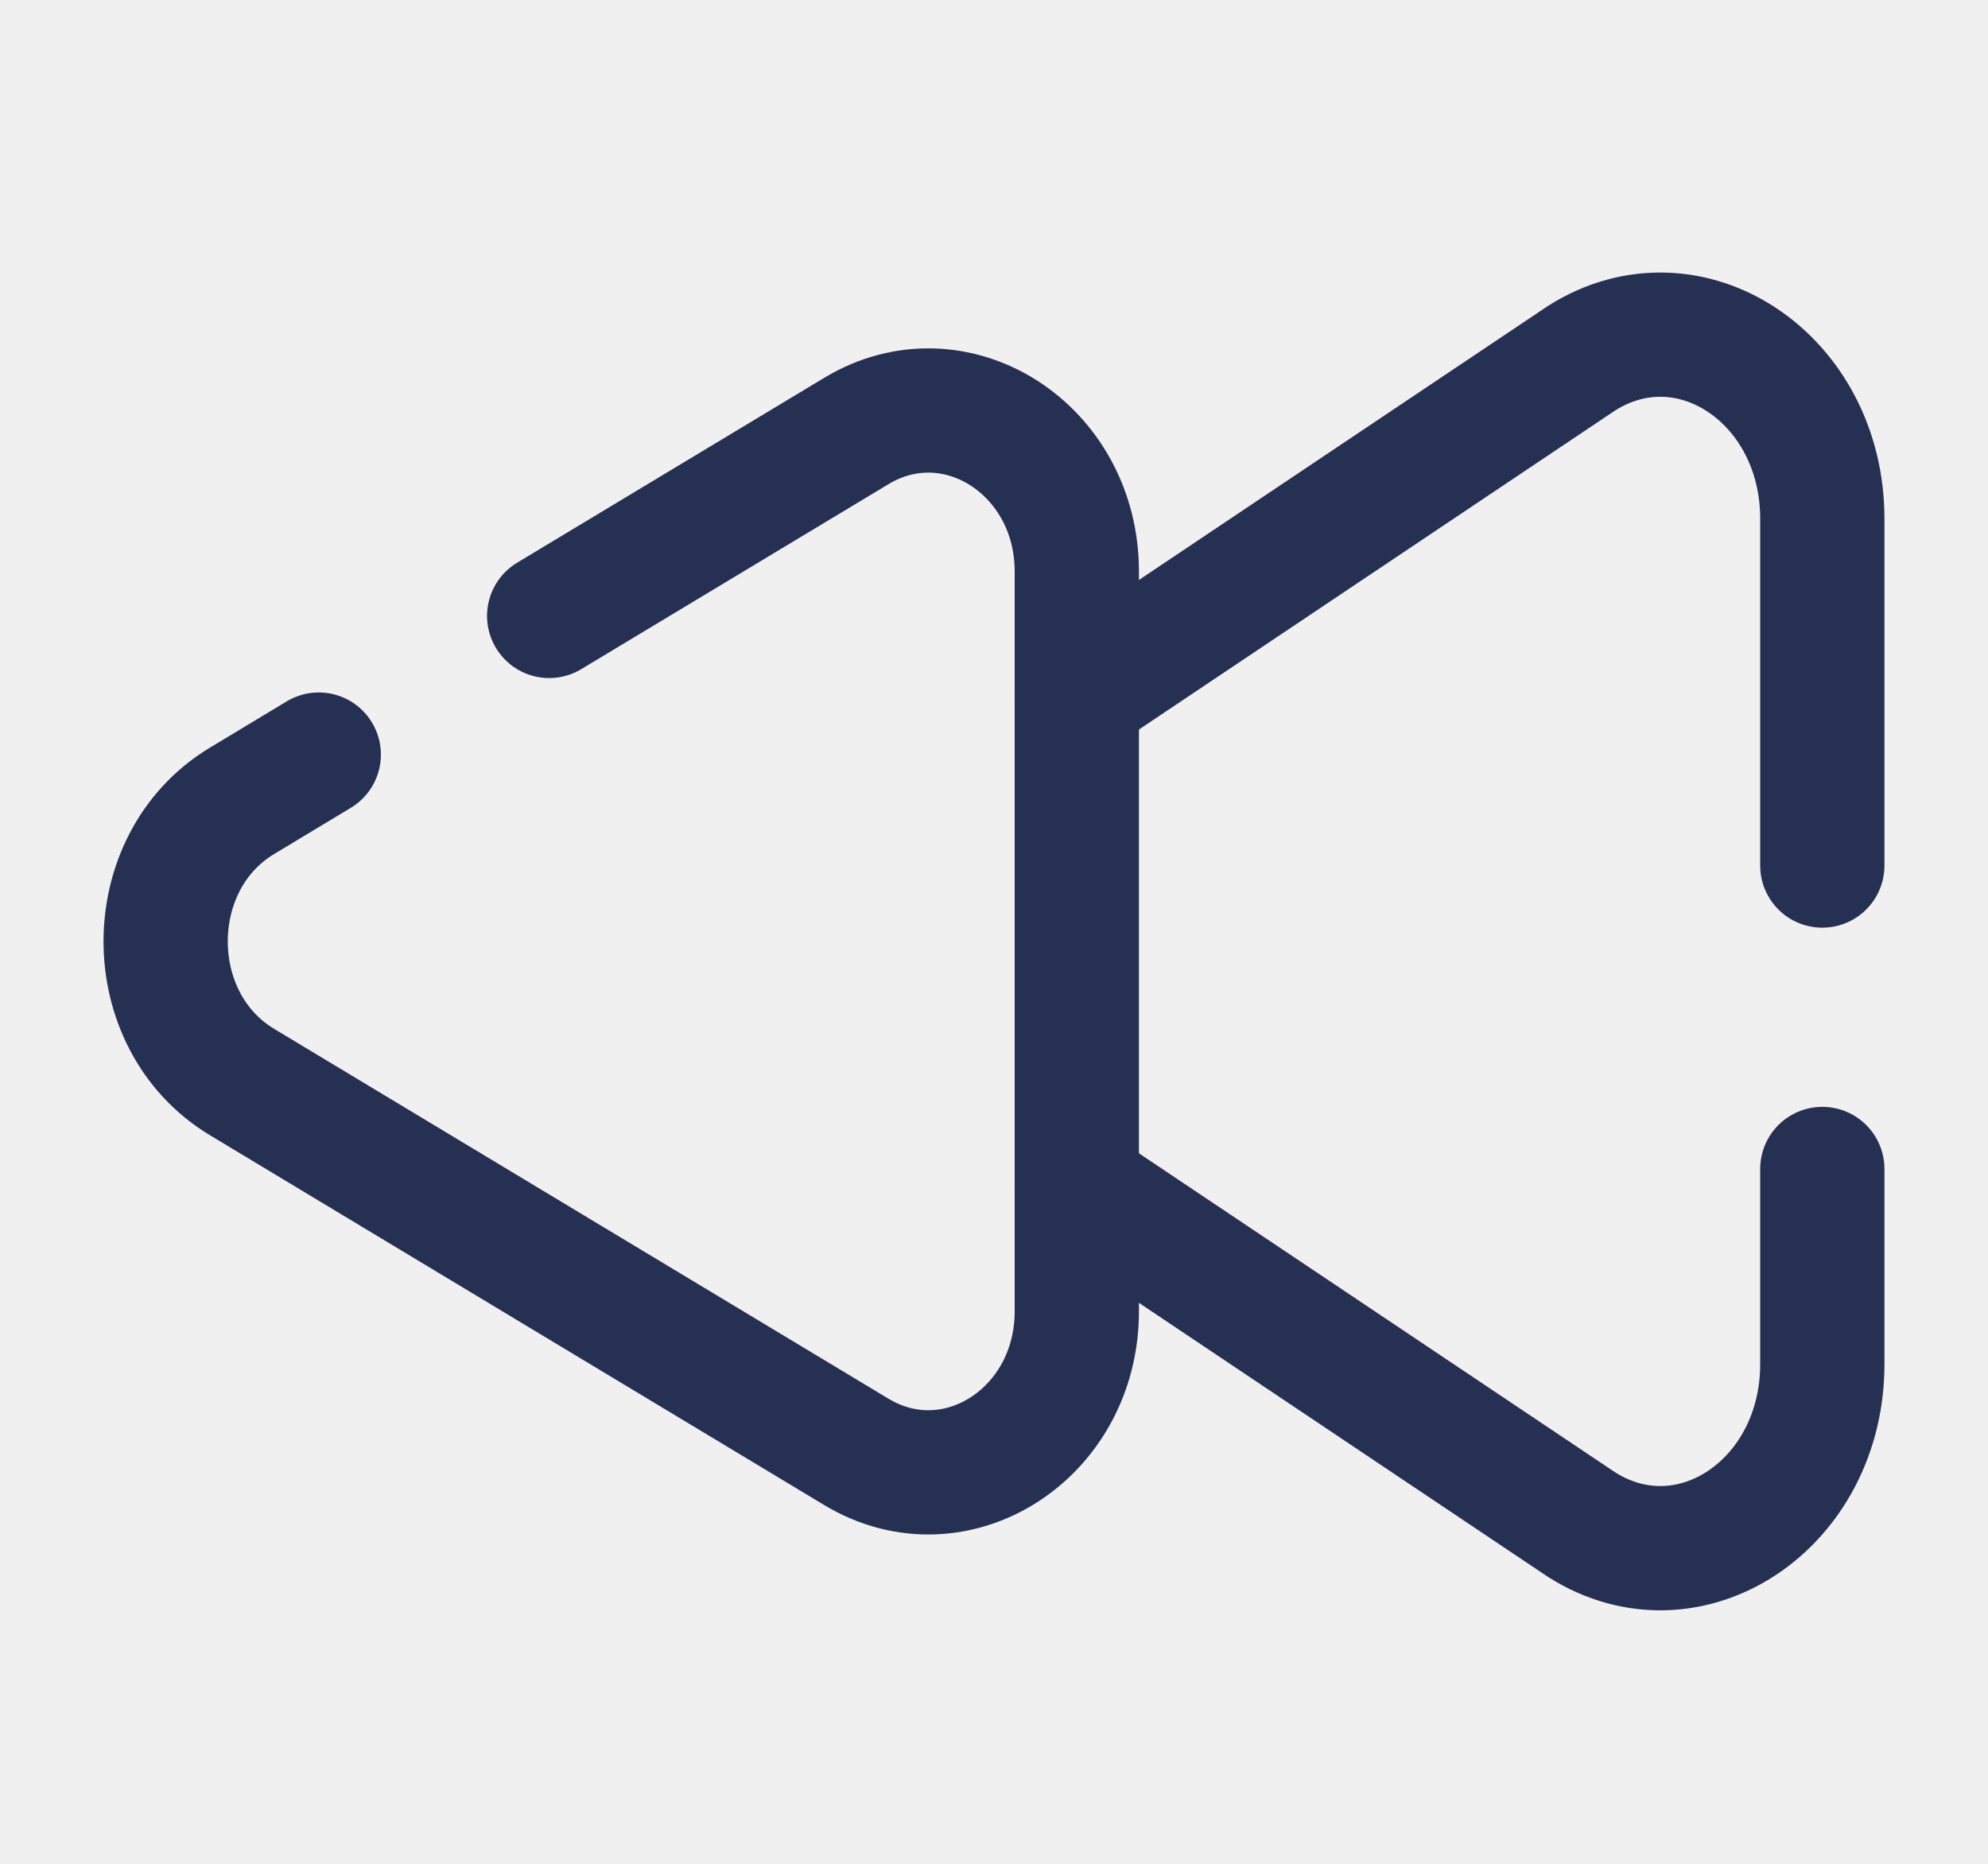
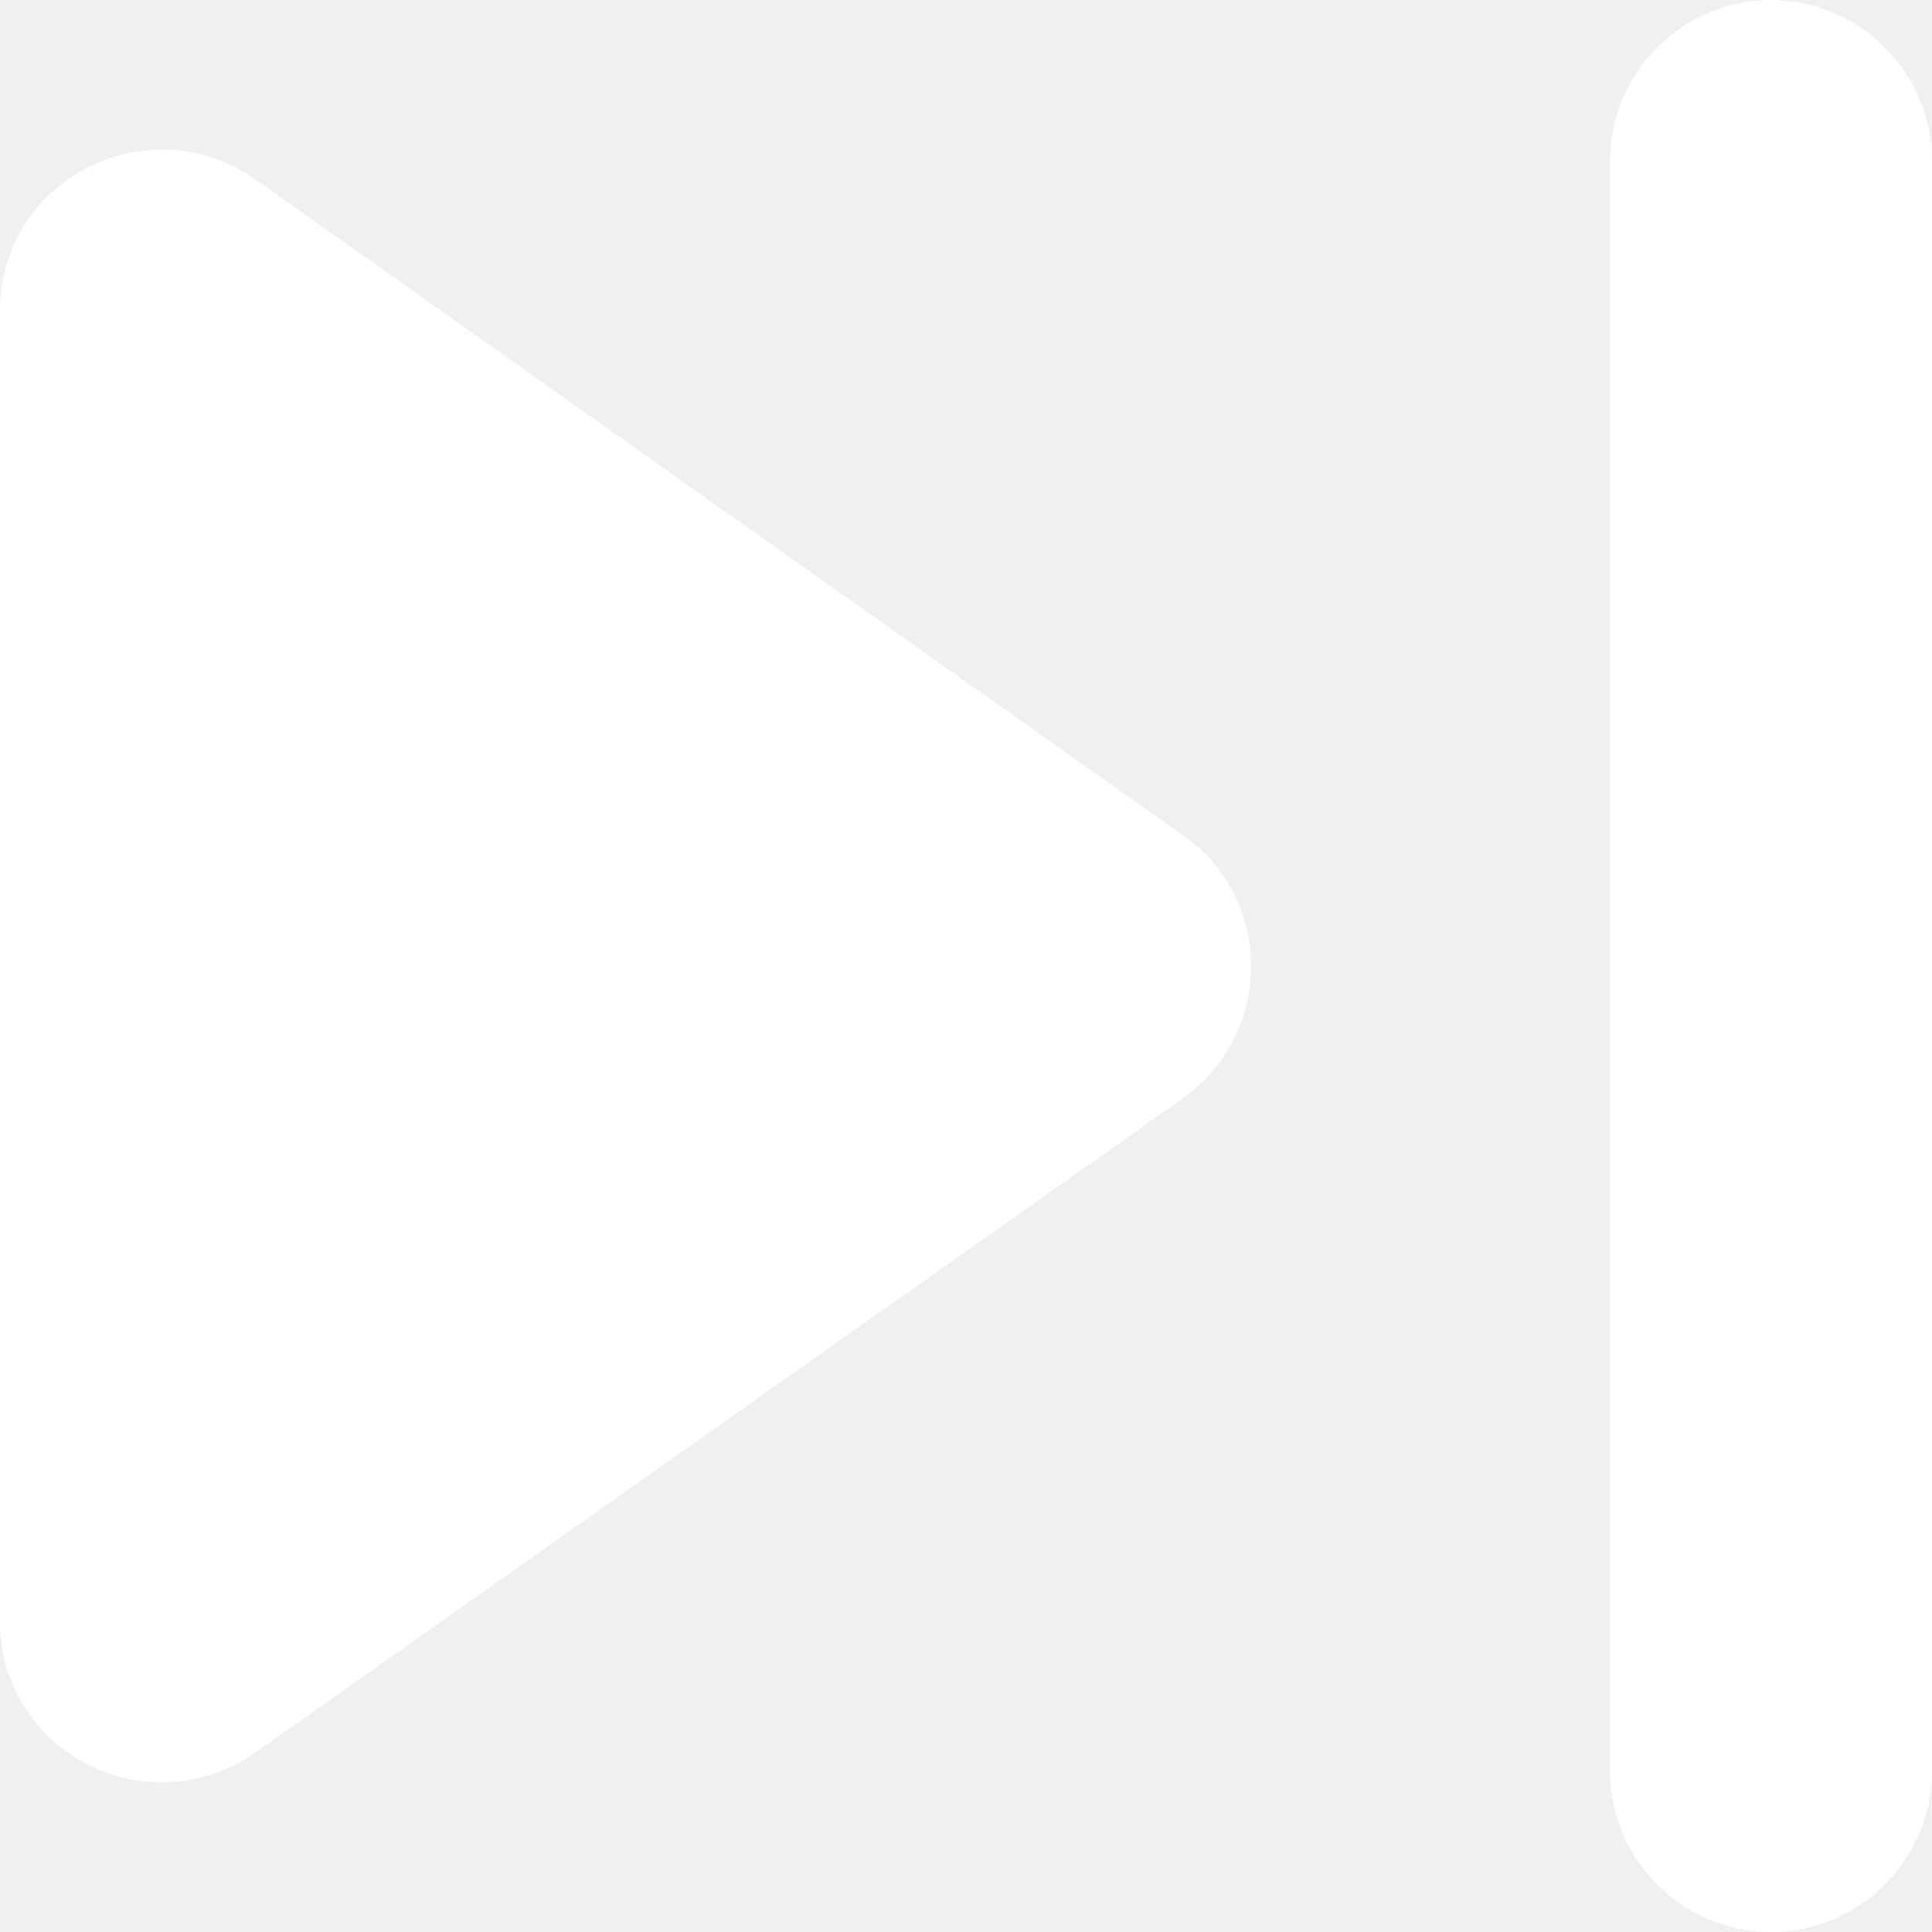
- <svg xmlns="http://www.w3.org/2000/svg" width="32" height="30" viewBox="0 0 32 30" fill="none">
-   <path d="M17.334 19.098L25.462 24.543C27.199 25.639 29.333 24.213 29.333 21.958V18.816M17.334 11.208L25.462 5.763C27.199 4.668 29.333 6.093 29.333 8.349V13.932" stroke="#253053" stroke-width="2" stroke-linecap="round" />
-   <path d="M8.84 9.914L13.785 6.937C15.377 5.978 17.333 7.226 17.333 9.199V21.107C17.333 23.081 15.377 24.328 13.785 23.37L3.895 17.416C2.257 16.43 2.257 13.877 3.895 12.891L5.131 12.146" stroke="#253053" stroke-width="2" stroke-linecap="round" />
+ <svg xmlns="http://www.w3.org/2000/svg" width="12px" height="12px" viewBox="0 0 12 12" version="1.1">
+   <g id="Icons" stroke="none" stroke-width="1" fill="none" fill-rule="evenodd">
+     <g id="Rounded" transform="translate(-548, -1000)">
+       <g id="AV" transform="translate(100, 852)">
+         <g id="-Round-/-AV-/-skip_next" transform="translate(442, 142)">
+           <g>
+             <rect id="Rectangle-Copy-52" x="0" y="0" width="24" height="24" />
+             <path d="M7.58,16.89 L13.35,12.82 C13.91,12.42 13.91,11.58 13.35,11.19 L7.58,7.11 C6.91,6.65 6,7.12 6,7.93 L6,16.07 C6,16.88 6.91,17.35 7.58,16.89 Z M16,7 L16,17 C16,17.55 16.45,18 17,18 C17.55,18 18,17.55 18,17 L18,7 C18,6.45 17.55,6 17,6 C16.45,6 16,6.45 16,7 Z" id="🔹Icon-Color" fill="#ffffff" />
+           </g>
+         </g>
+       </g>
+     </g>
+   </g>
</svg>
